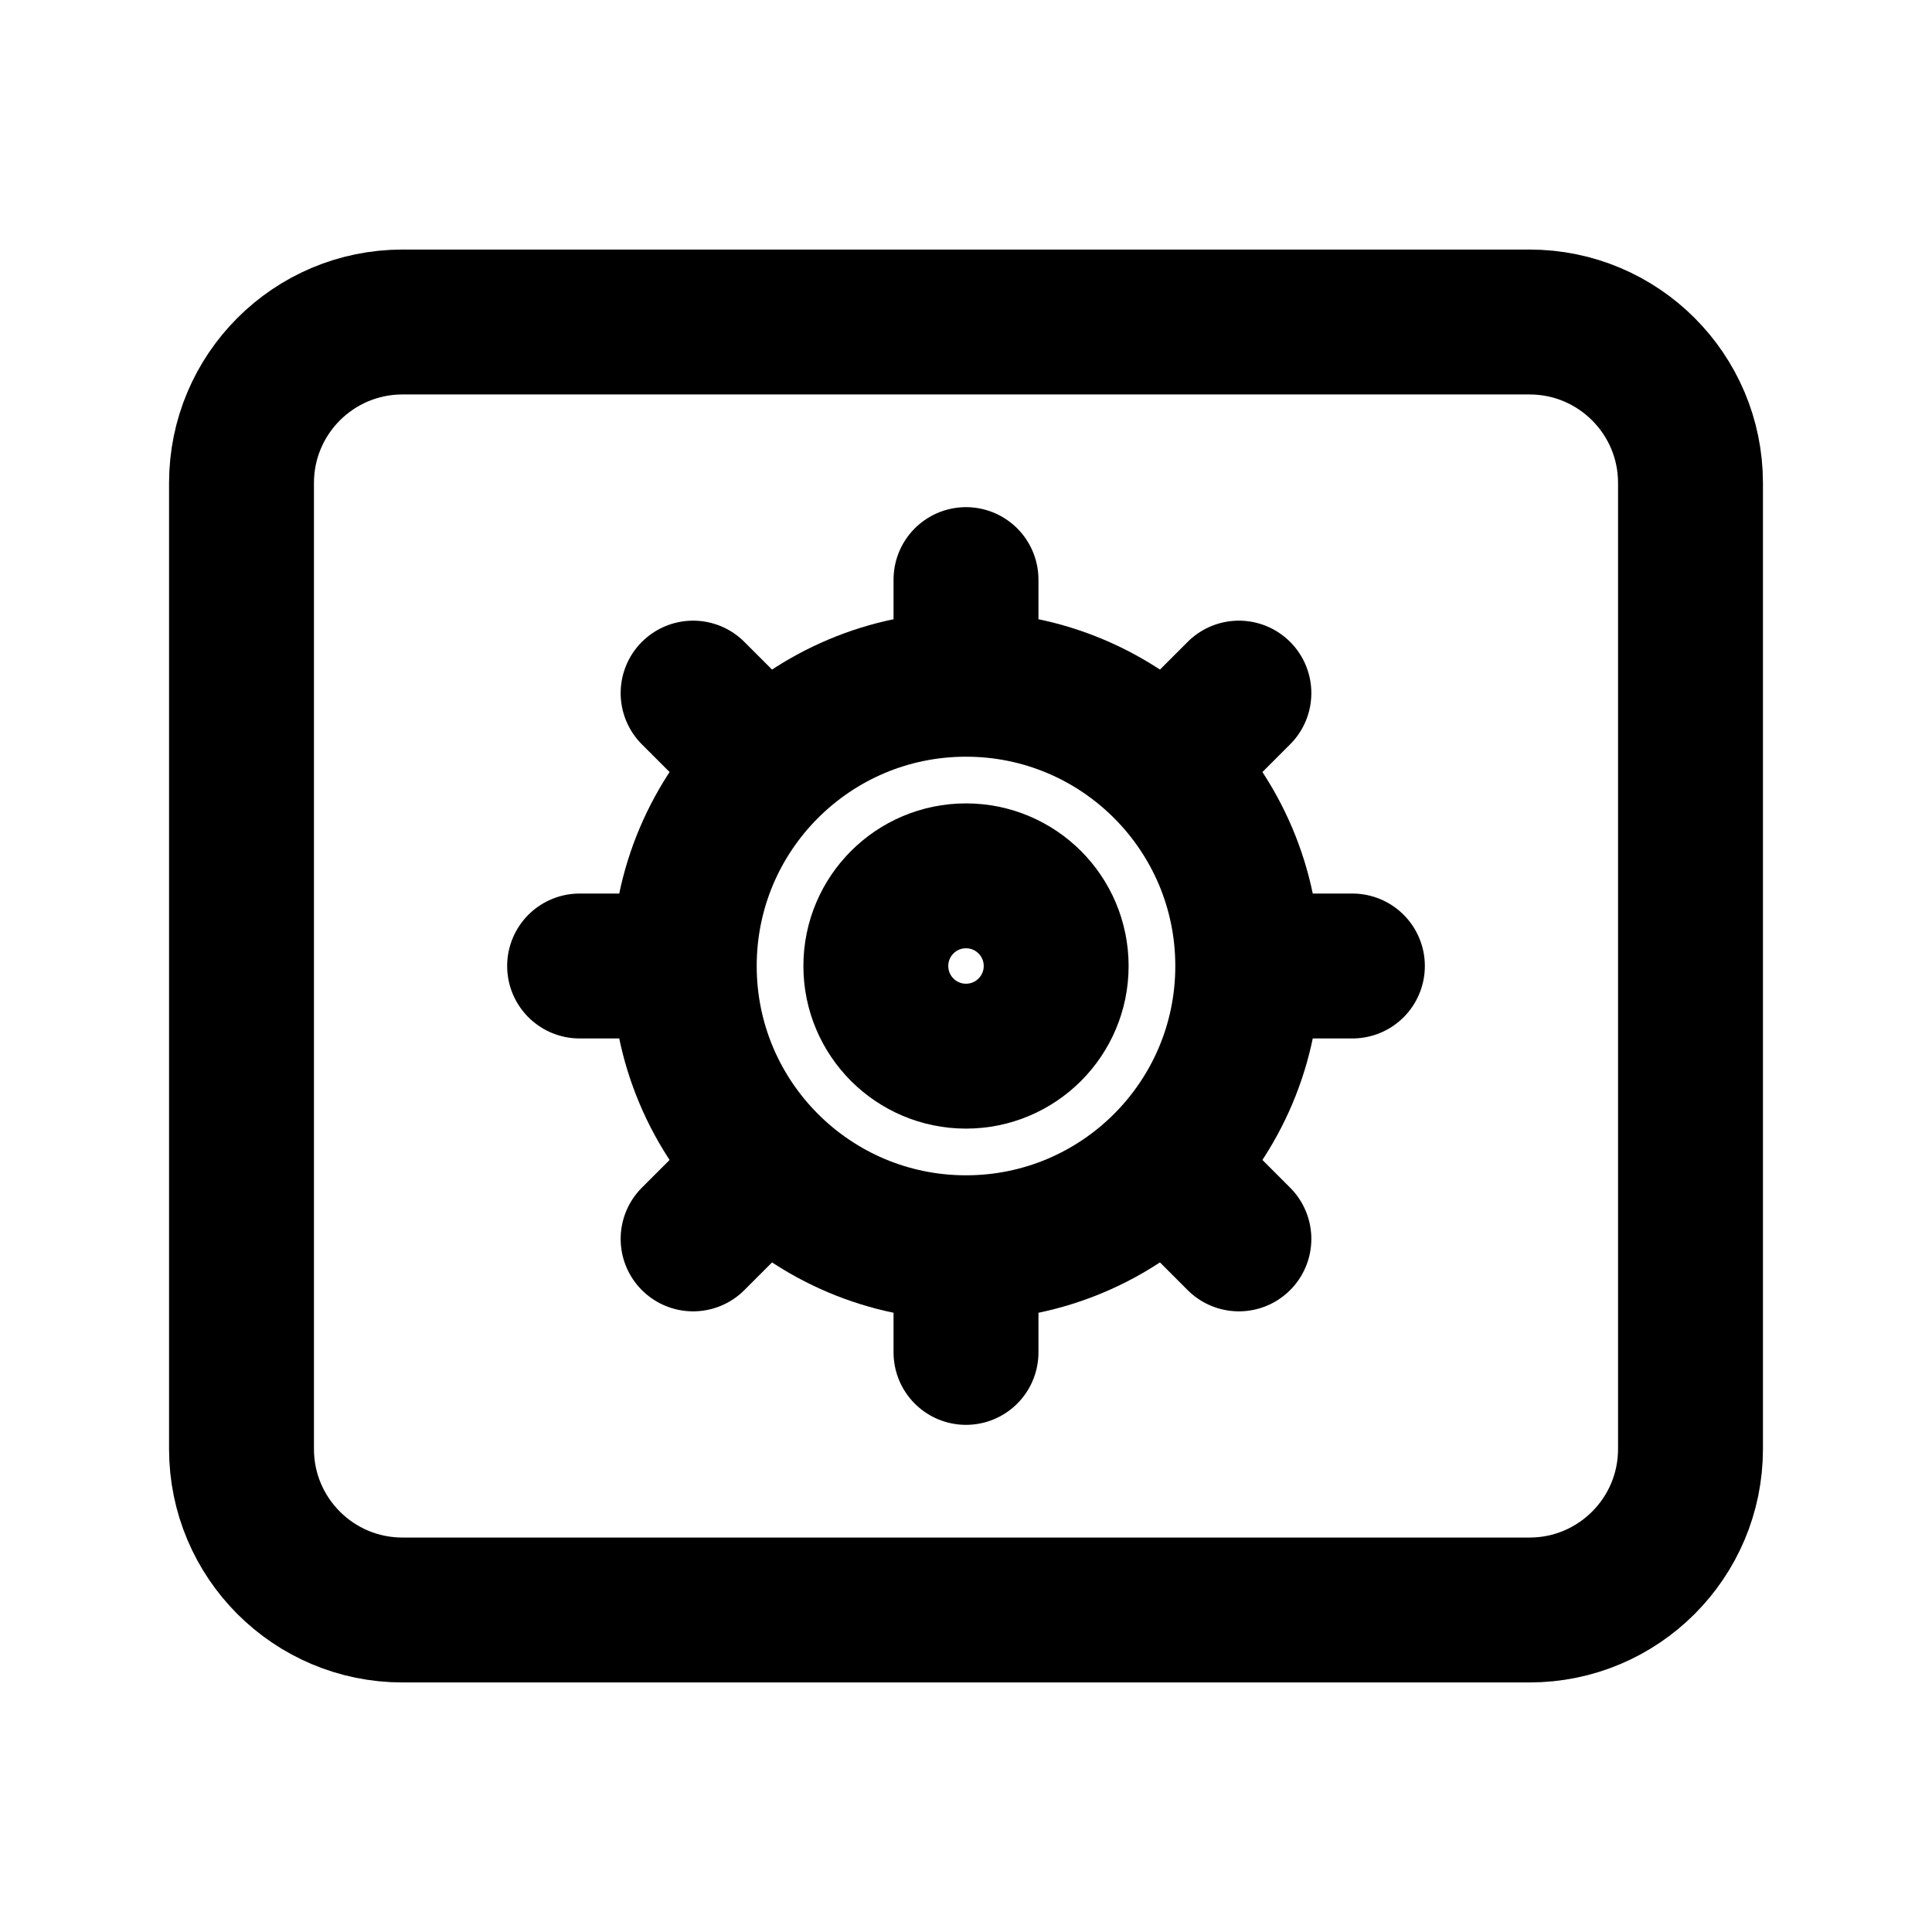
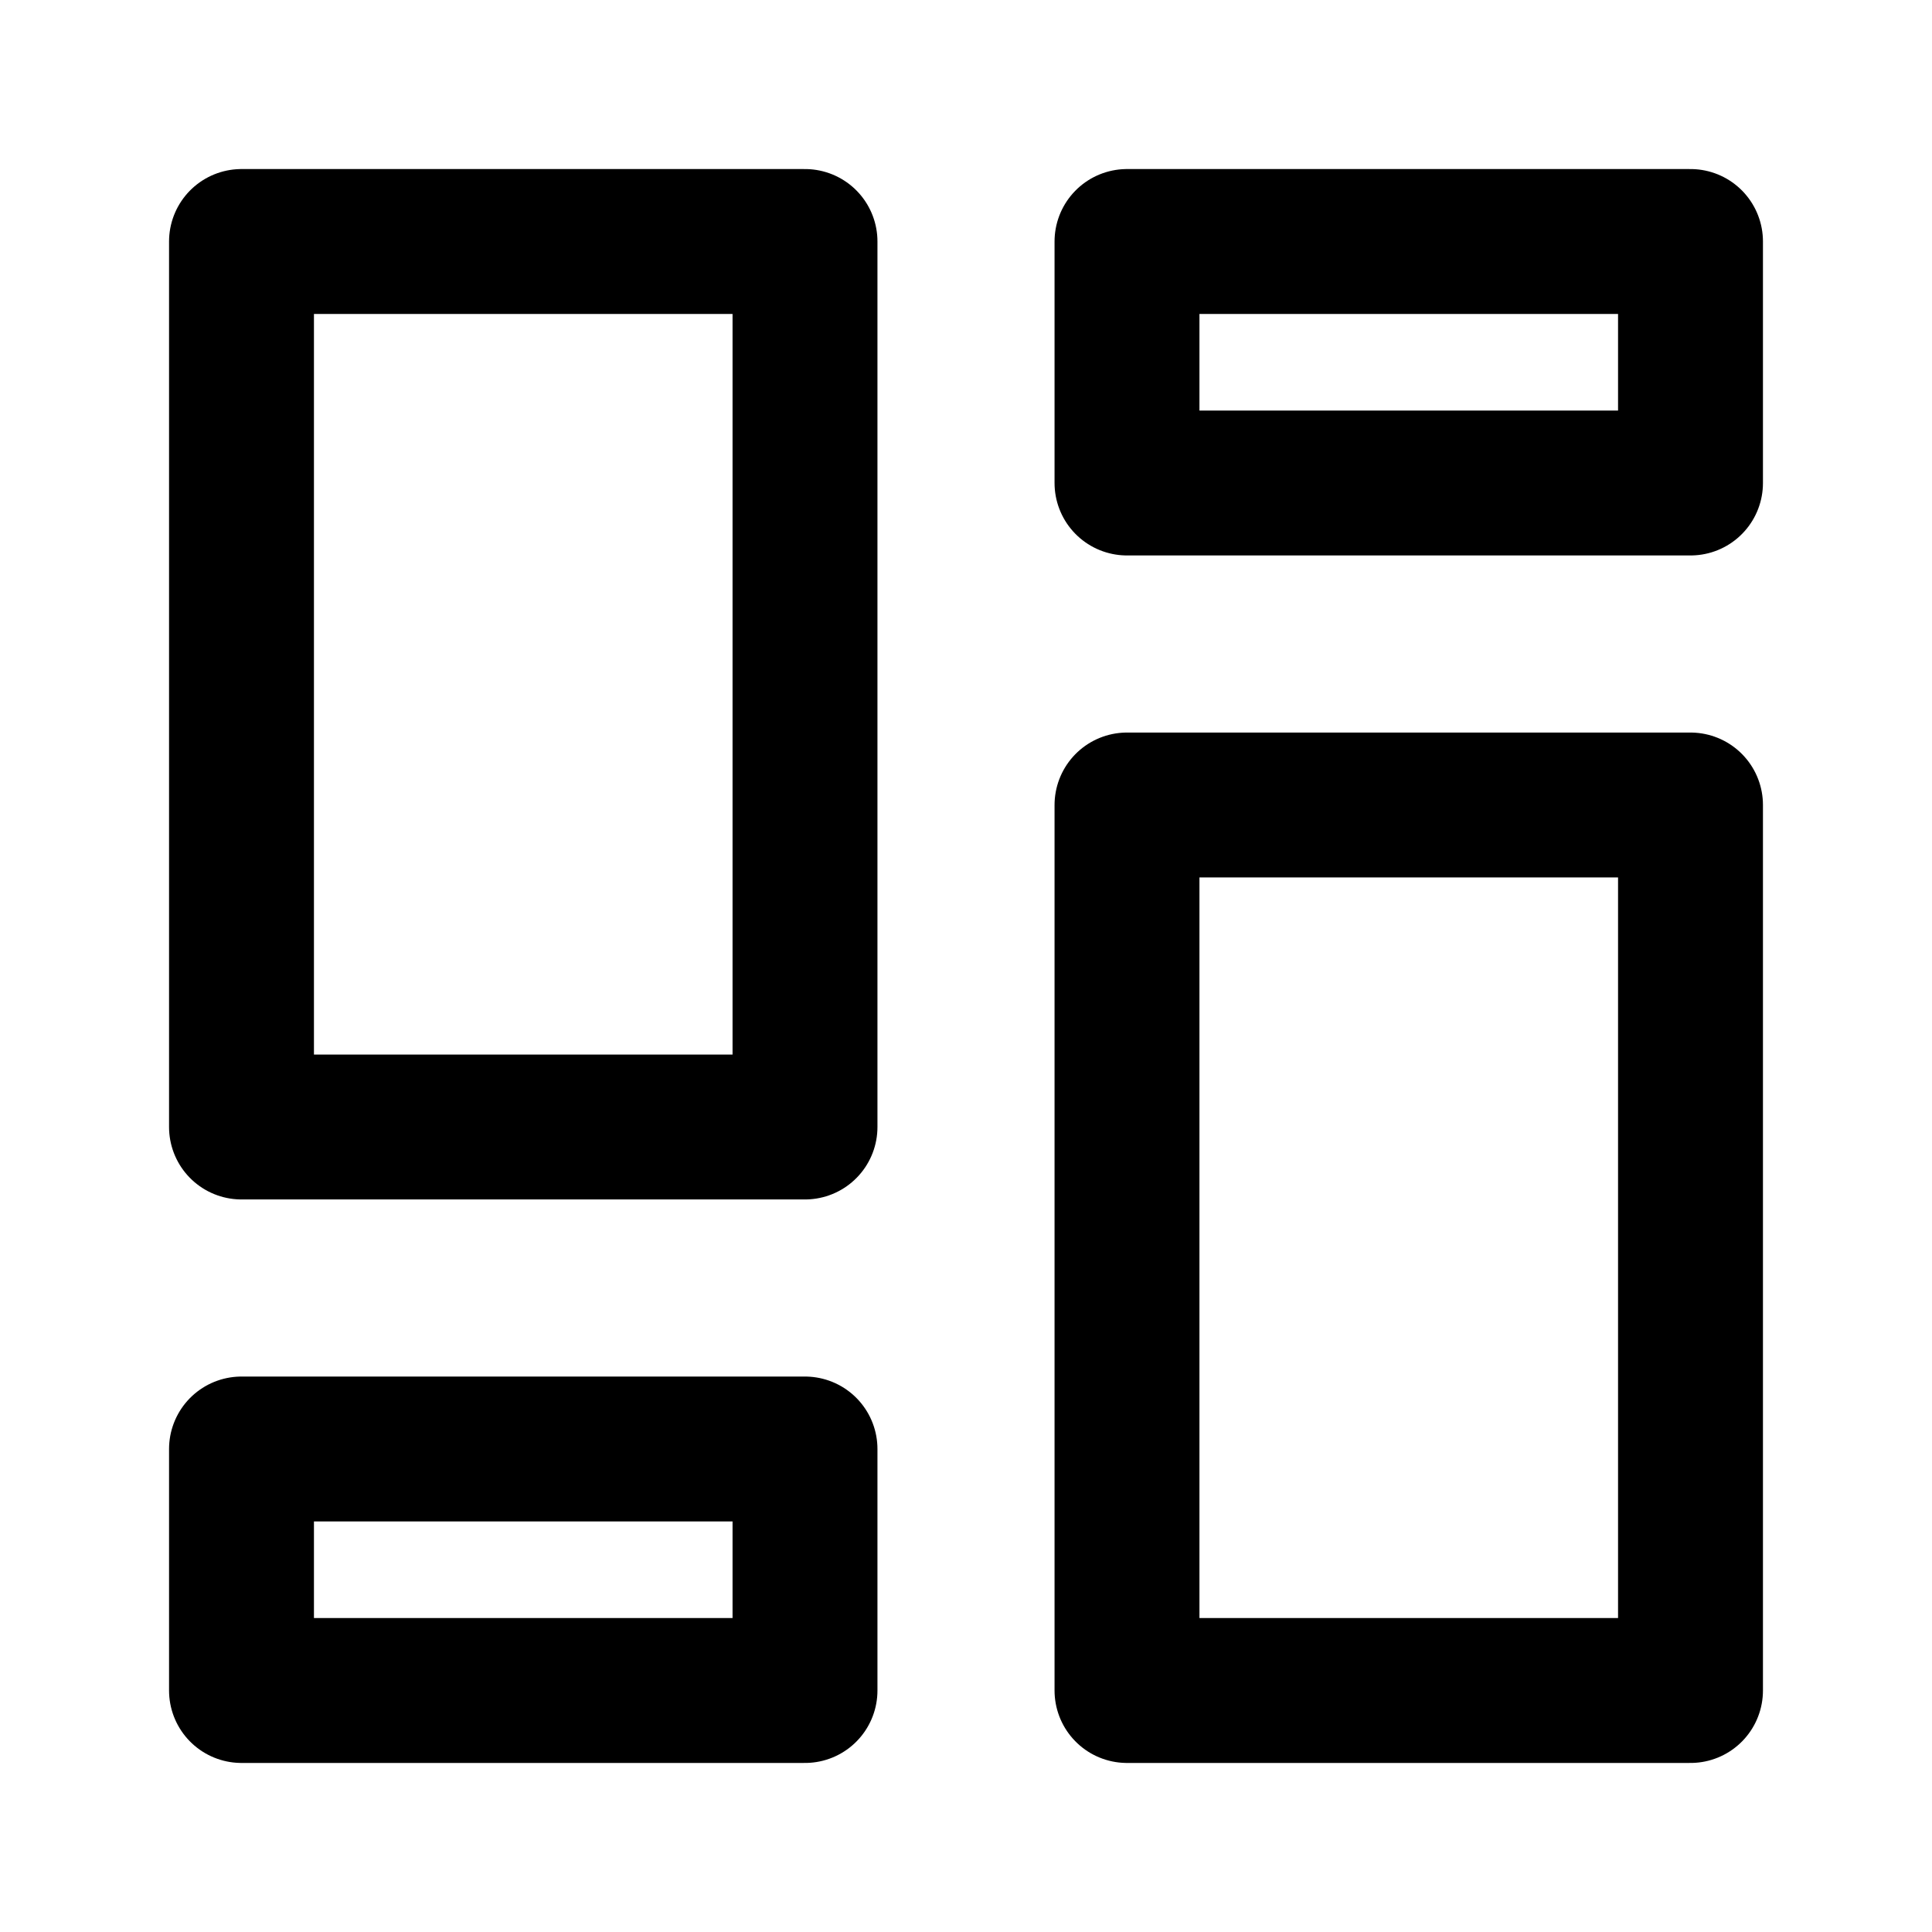
<svg xmlns="http://www.w3.org/2000/svg" viewBox="0 0 24 24" fill="none" stroke="currentColor" stroke-width="1.8" stroke-linecap="round" stroke-linejoin="round">
-   <rect x="3" y="4" width="18" height="16" rx="2" />
-   <circle cx="12" cy="12" r="3.5" />
-   <circle cx="12" cy="12" r="1.12" />
-   <line x1="12.0" y1="8.3" x2="12.0" y2="7.2" />
-   <line x1="14.62" y1="9.38" x2="15.39" y2="8.61" />
-   <line x1="15.7" y1="12.0" x2="16.8" y2="12.0" />
-   <line x1="14.62" y1="14.62" x2="15.39" y2="15.39" />
-   <line x1="12.0" y1="15.7" x2="12.0" y2="16.8" />
-   <line x1="9.38" y1="14.62" x2="8.61" y2="15.39" />
-   <line x1="8.3" y1="12.0" x2="7.2" y2="12.0" />
-   <line x1="9.38" y1="9.38" x2="8.61" y2="8.61" />
+   <path d="M 10 3 H 3 V 14 H 10 V 3 Z" />
+   <path d="M 21 10 H 14 V 21 H 21 V 10 Z" />
+   <path d="M 21 3 H 14 V 6 H 21 V 3 Z" />
+   <path d="M 10 18 H 3 V 21 H 10 V 18 Z" />
</svg>
